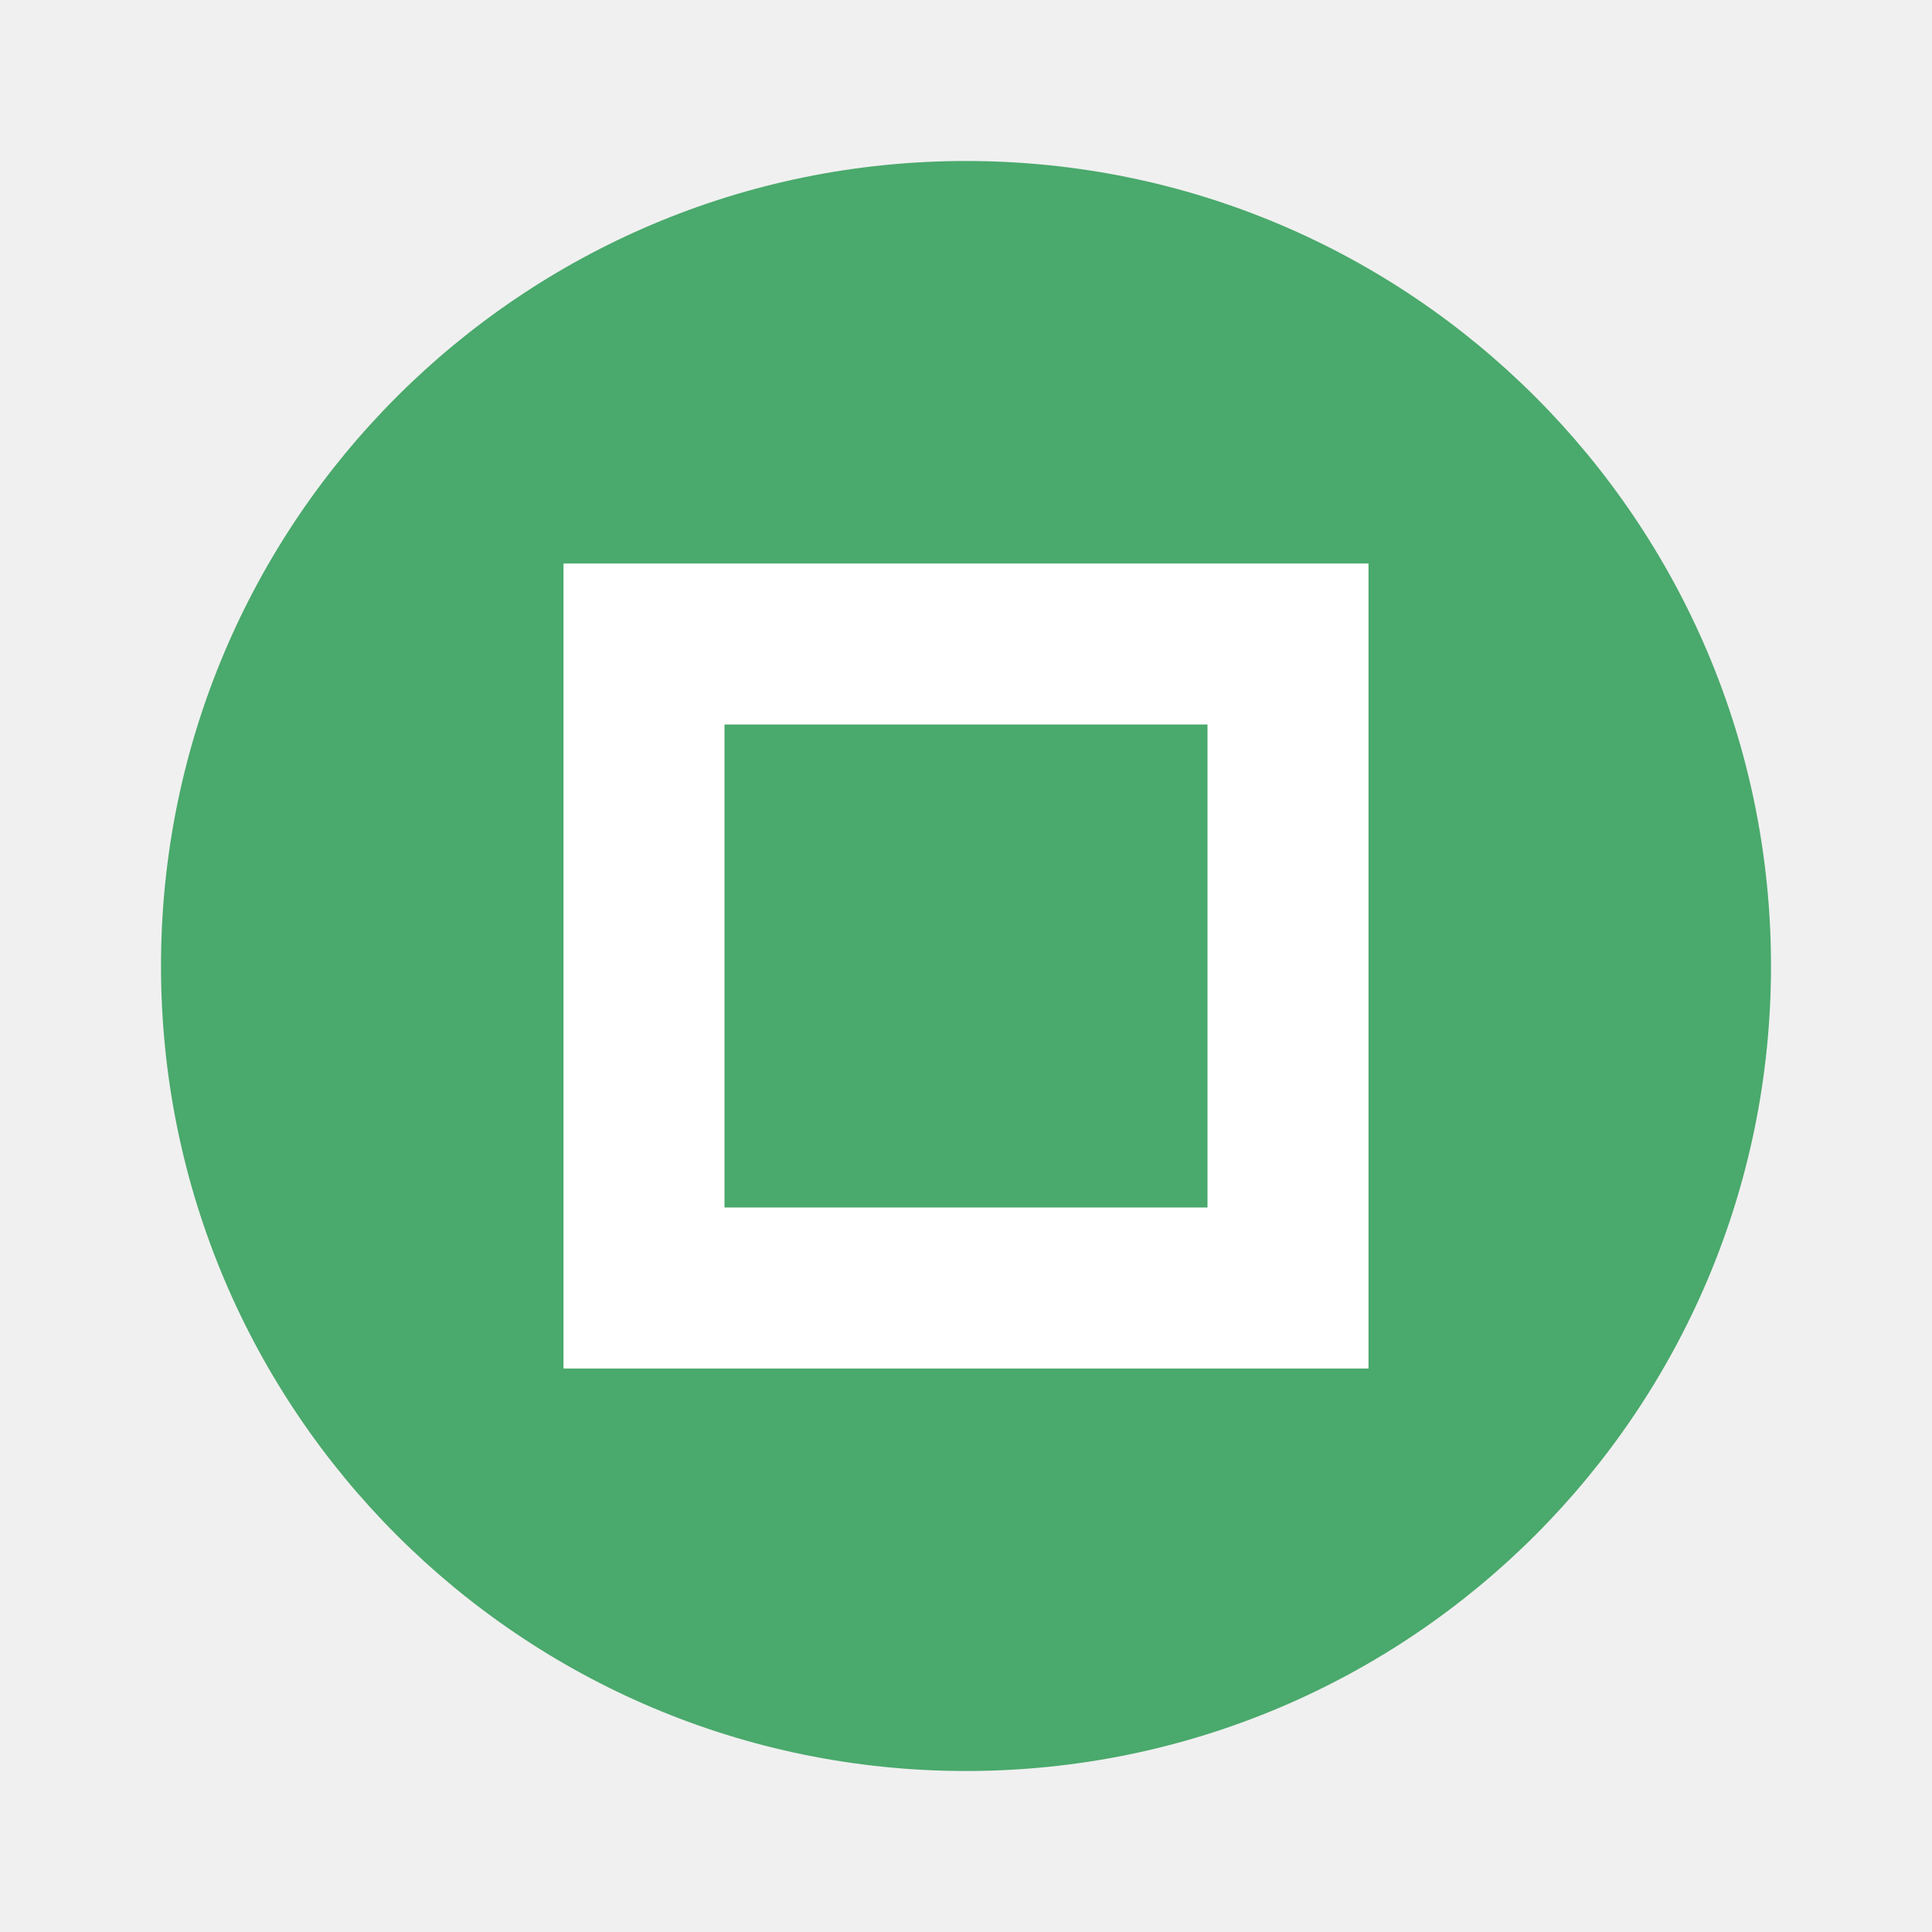
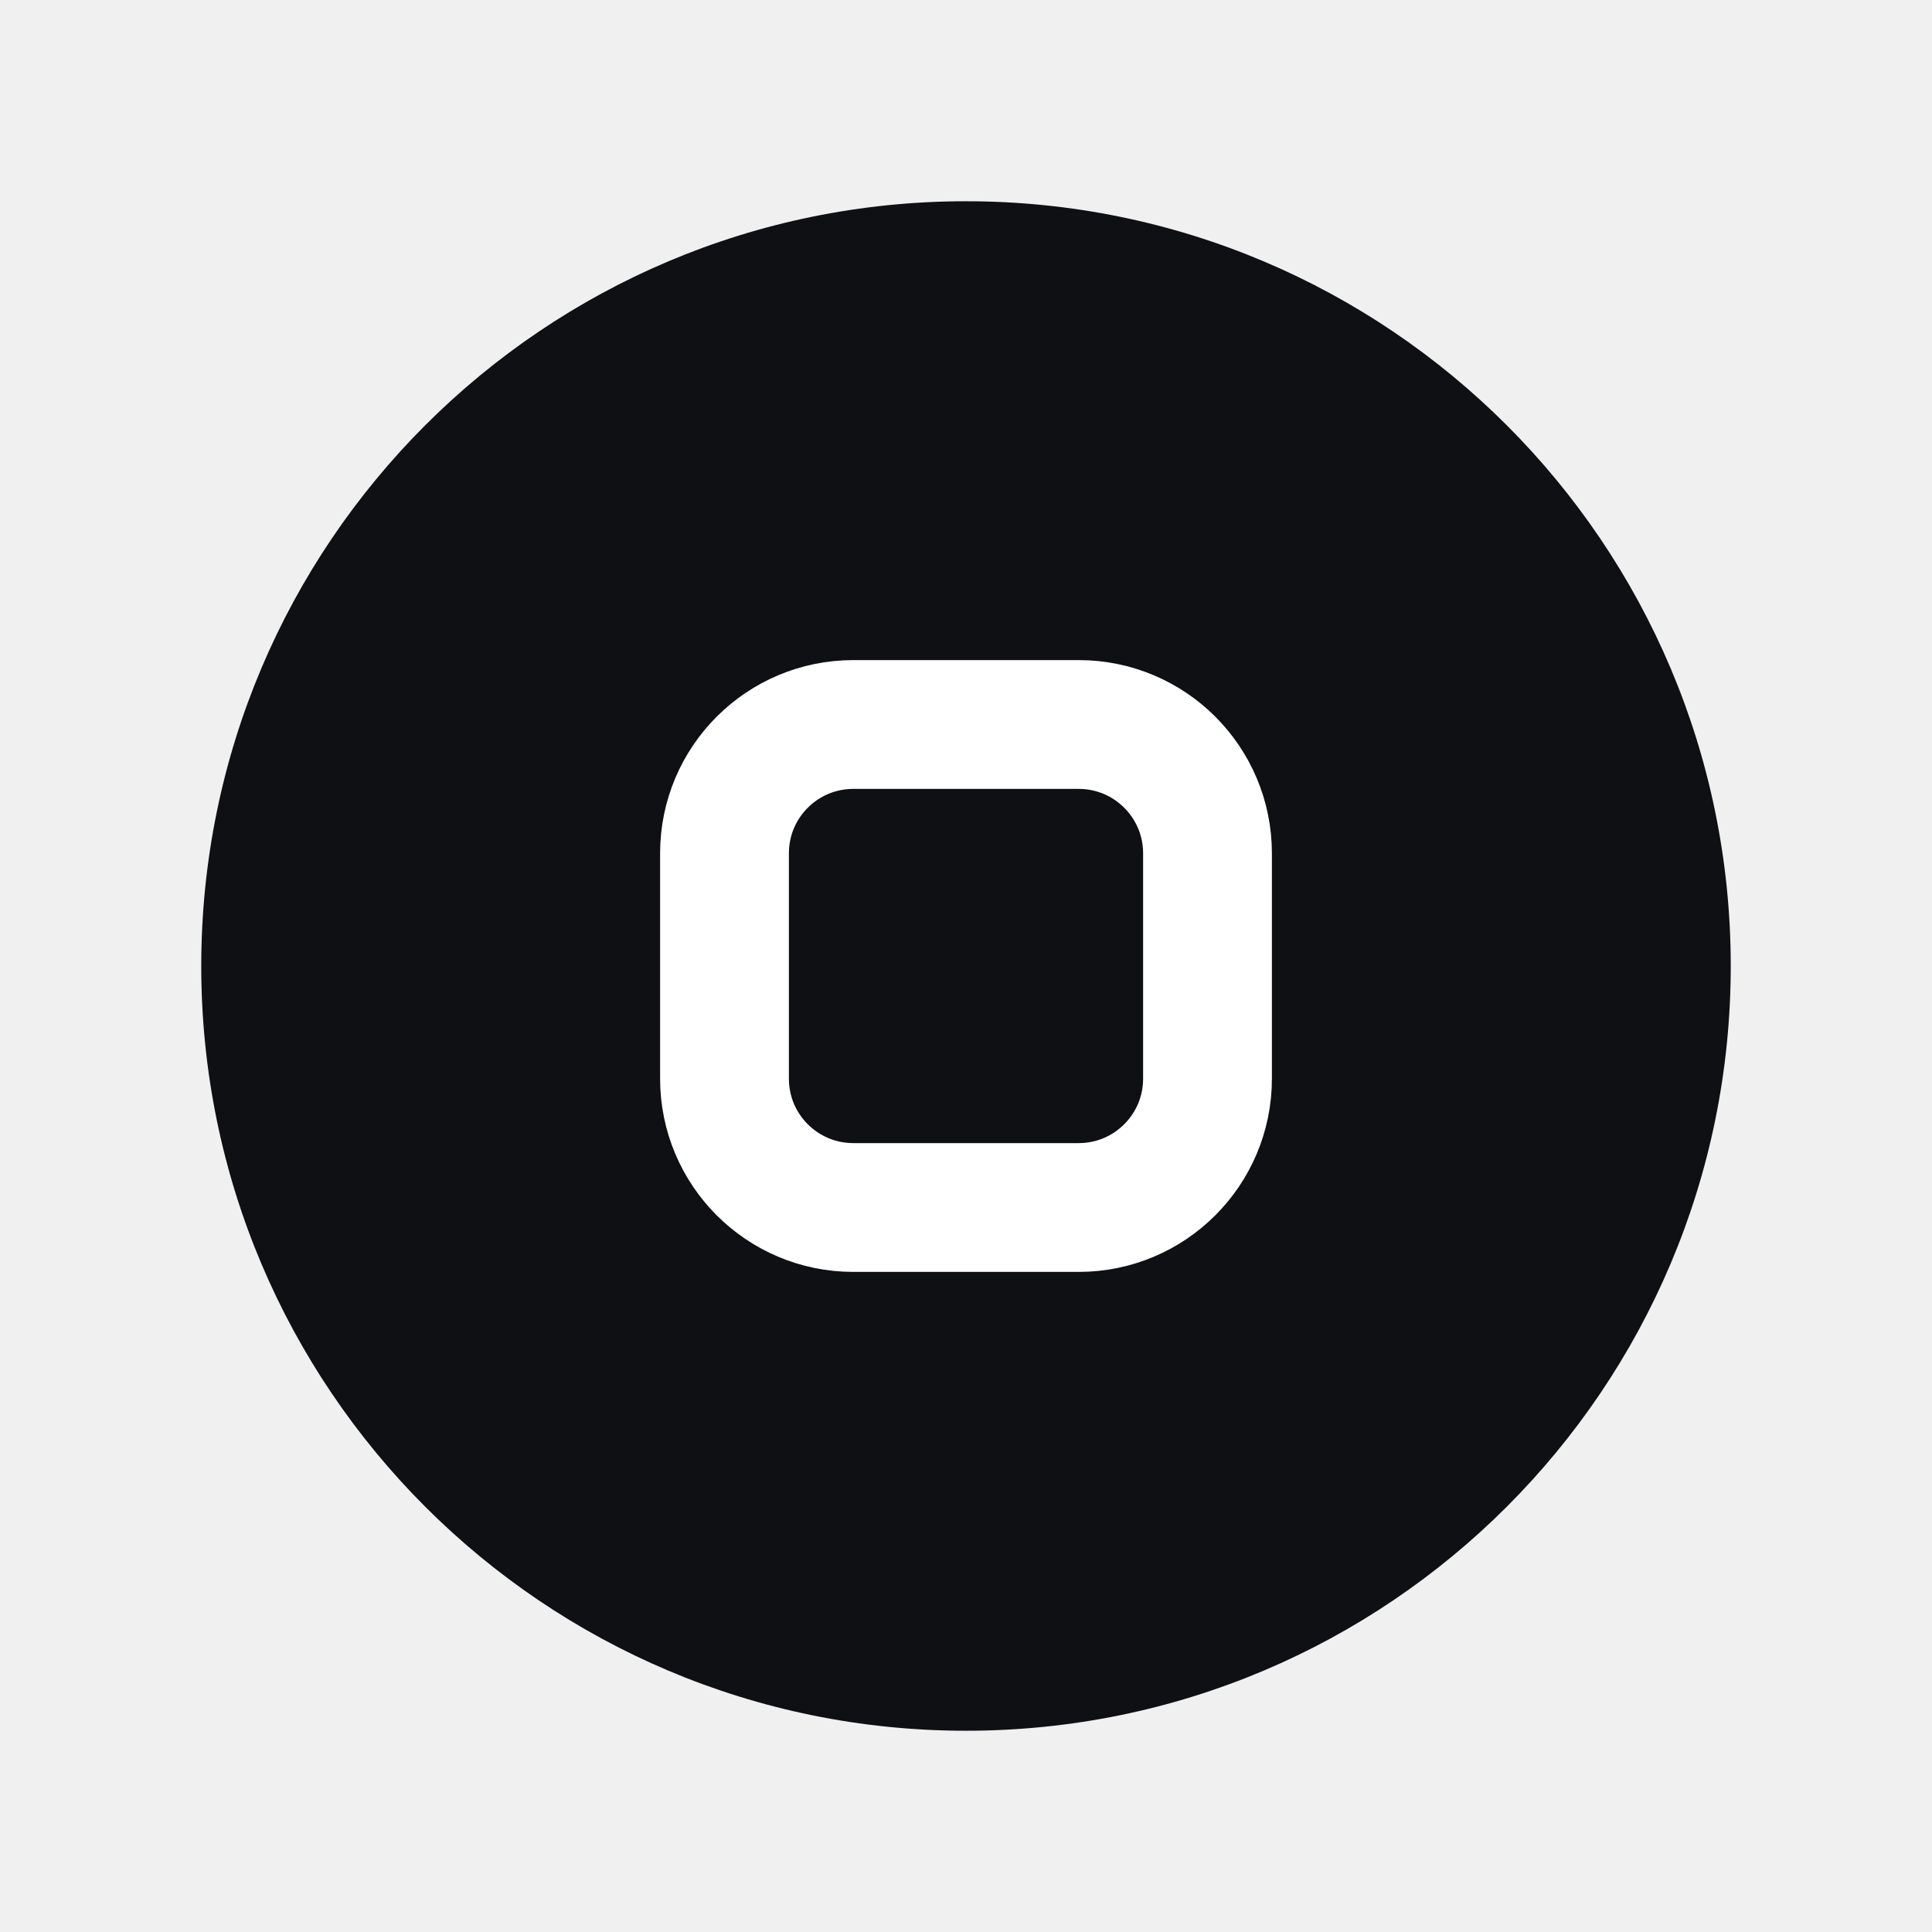
<svg xmlns="http://www.w3.org/2000/svg" width="24" height="24" viewBox="0 0 24 24">
-   <circle cx="12" cy="12" r="10" fill="#4aa96c" />
-   <rect x="8" y="8" width="8" height="8" fill="none" stroke="#fff" stroke-width="2" />
+   <circle cx="12" cy="12" r="9.5" fill="#0f1013" />
+   <rect x="9" y="9" width="6" height="6" rx="1.6" ry="1.6" fill="none" stroke="#ffffff" stroke-width="1.6" />
</svg>
